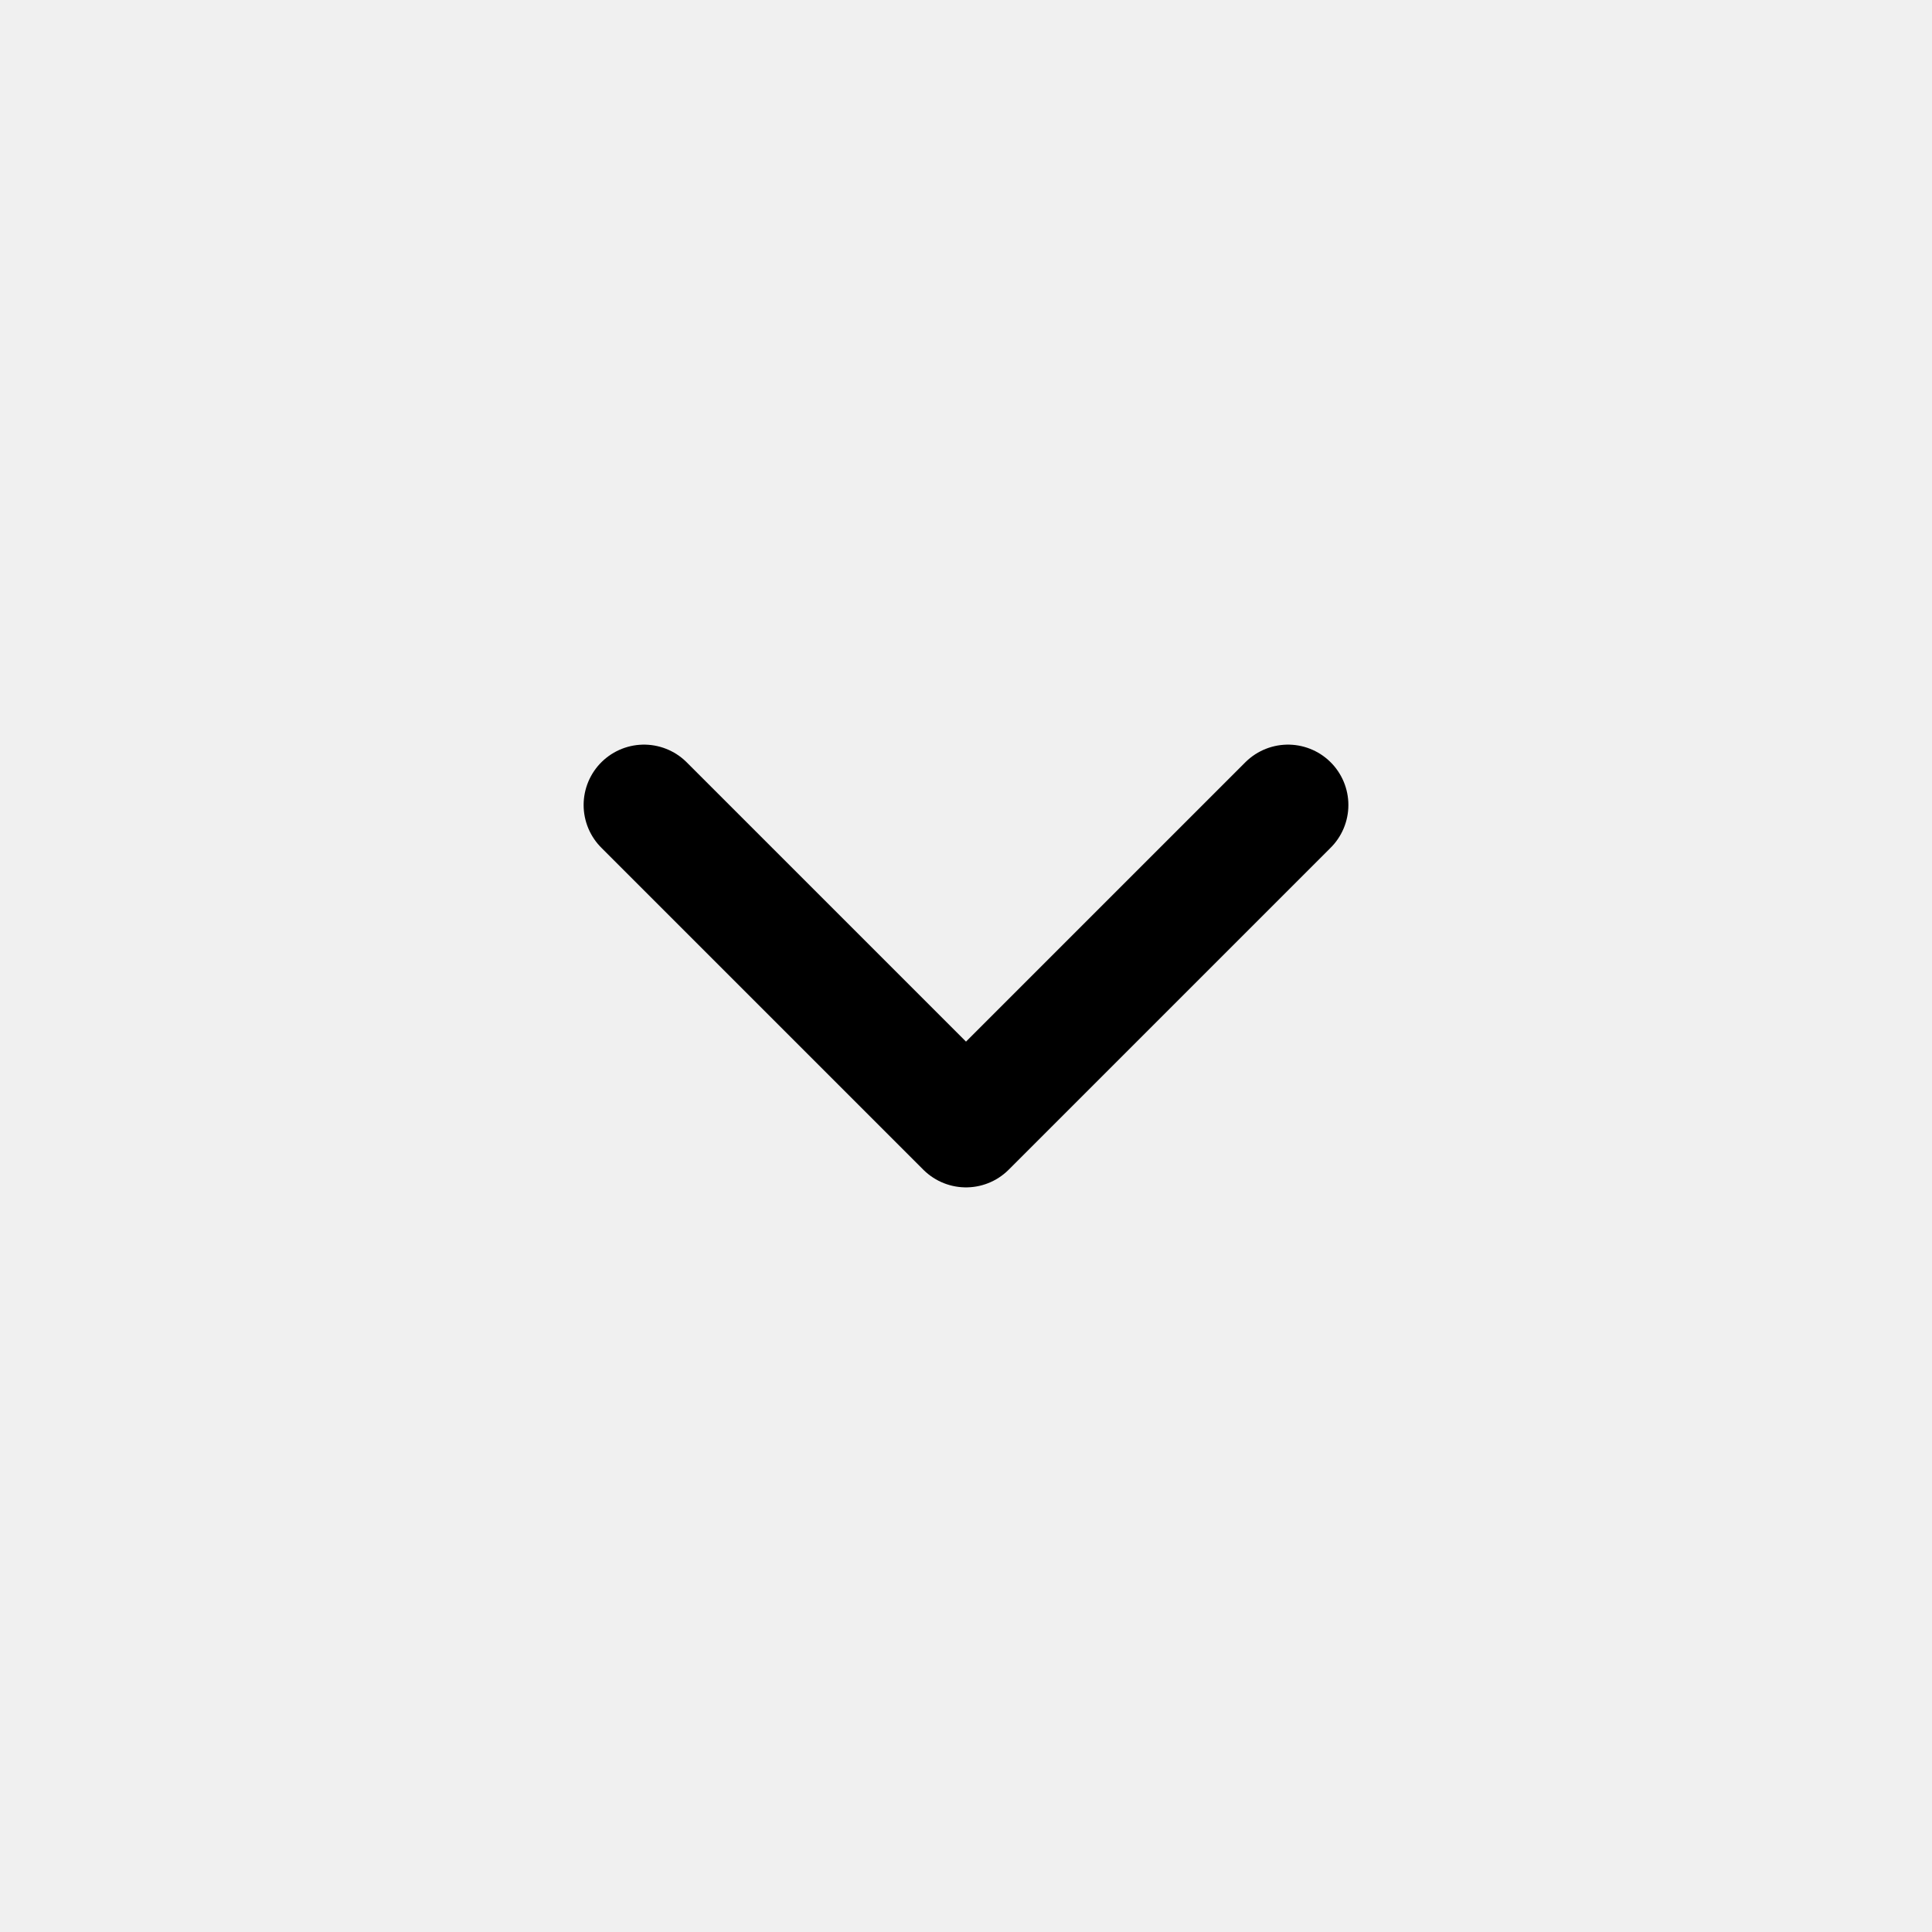
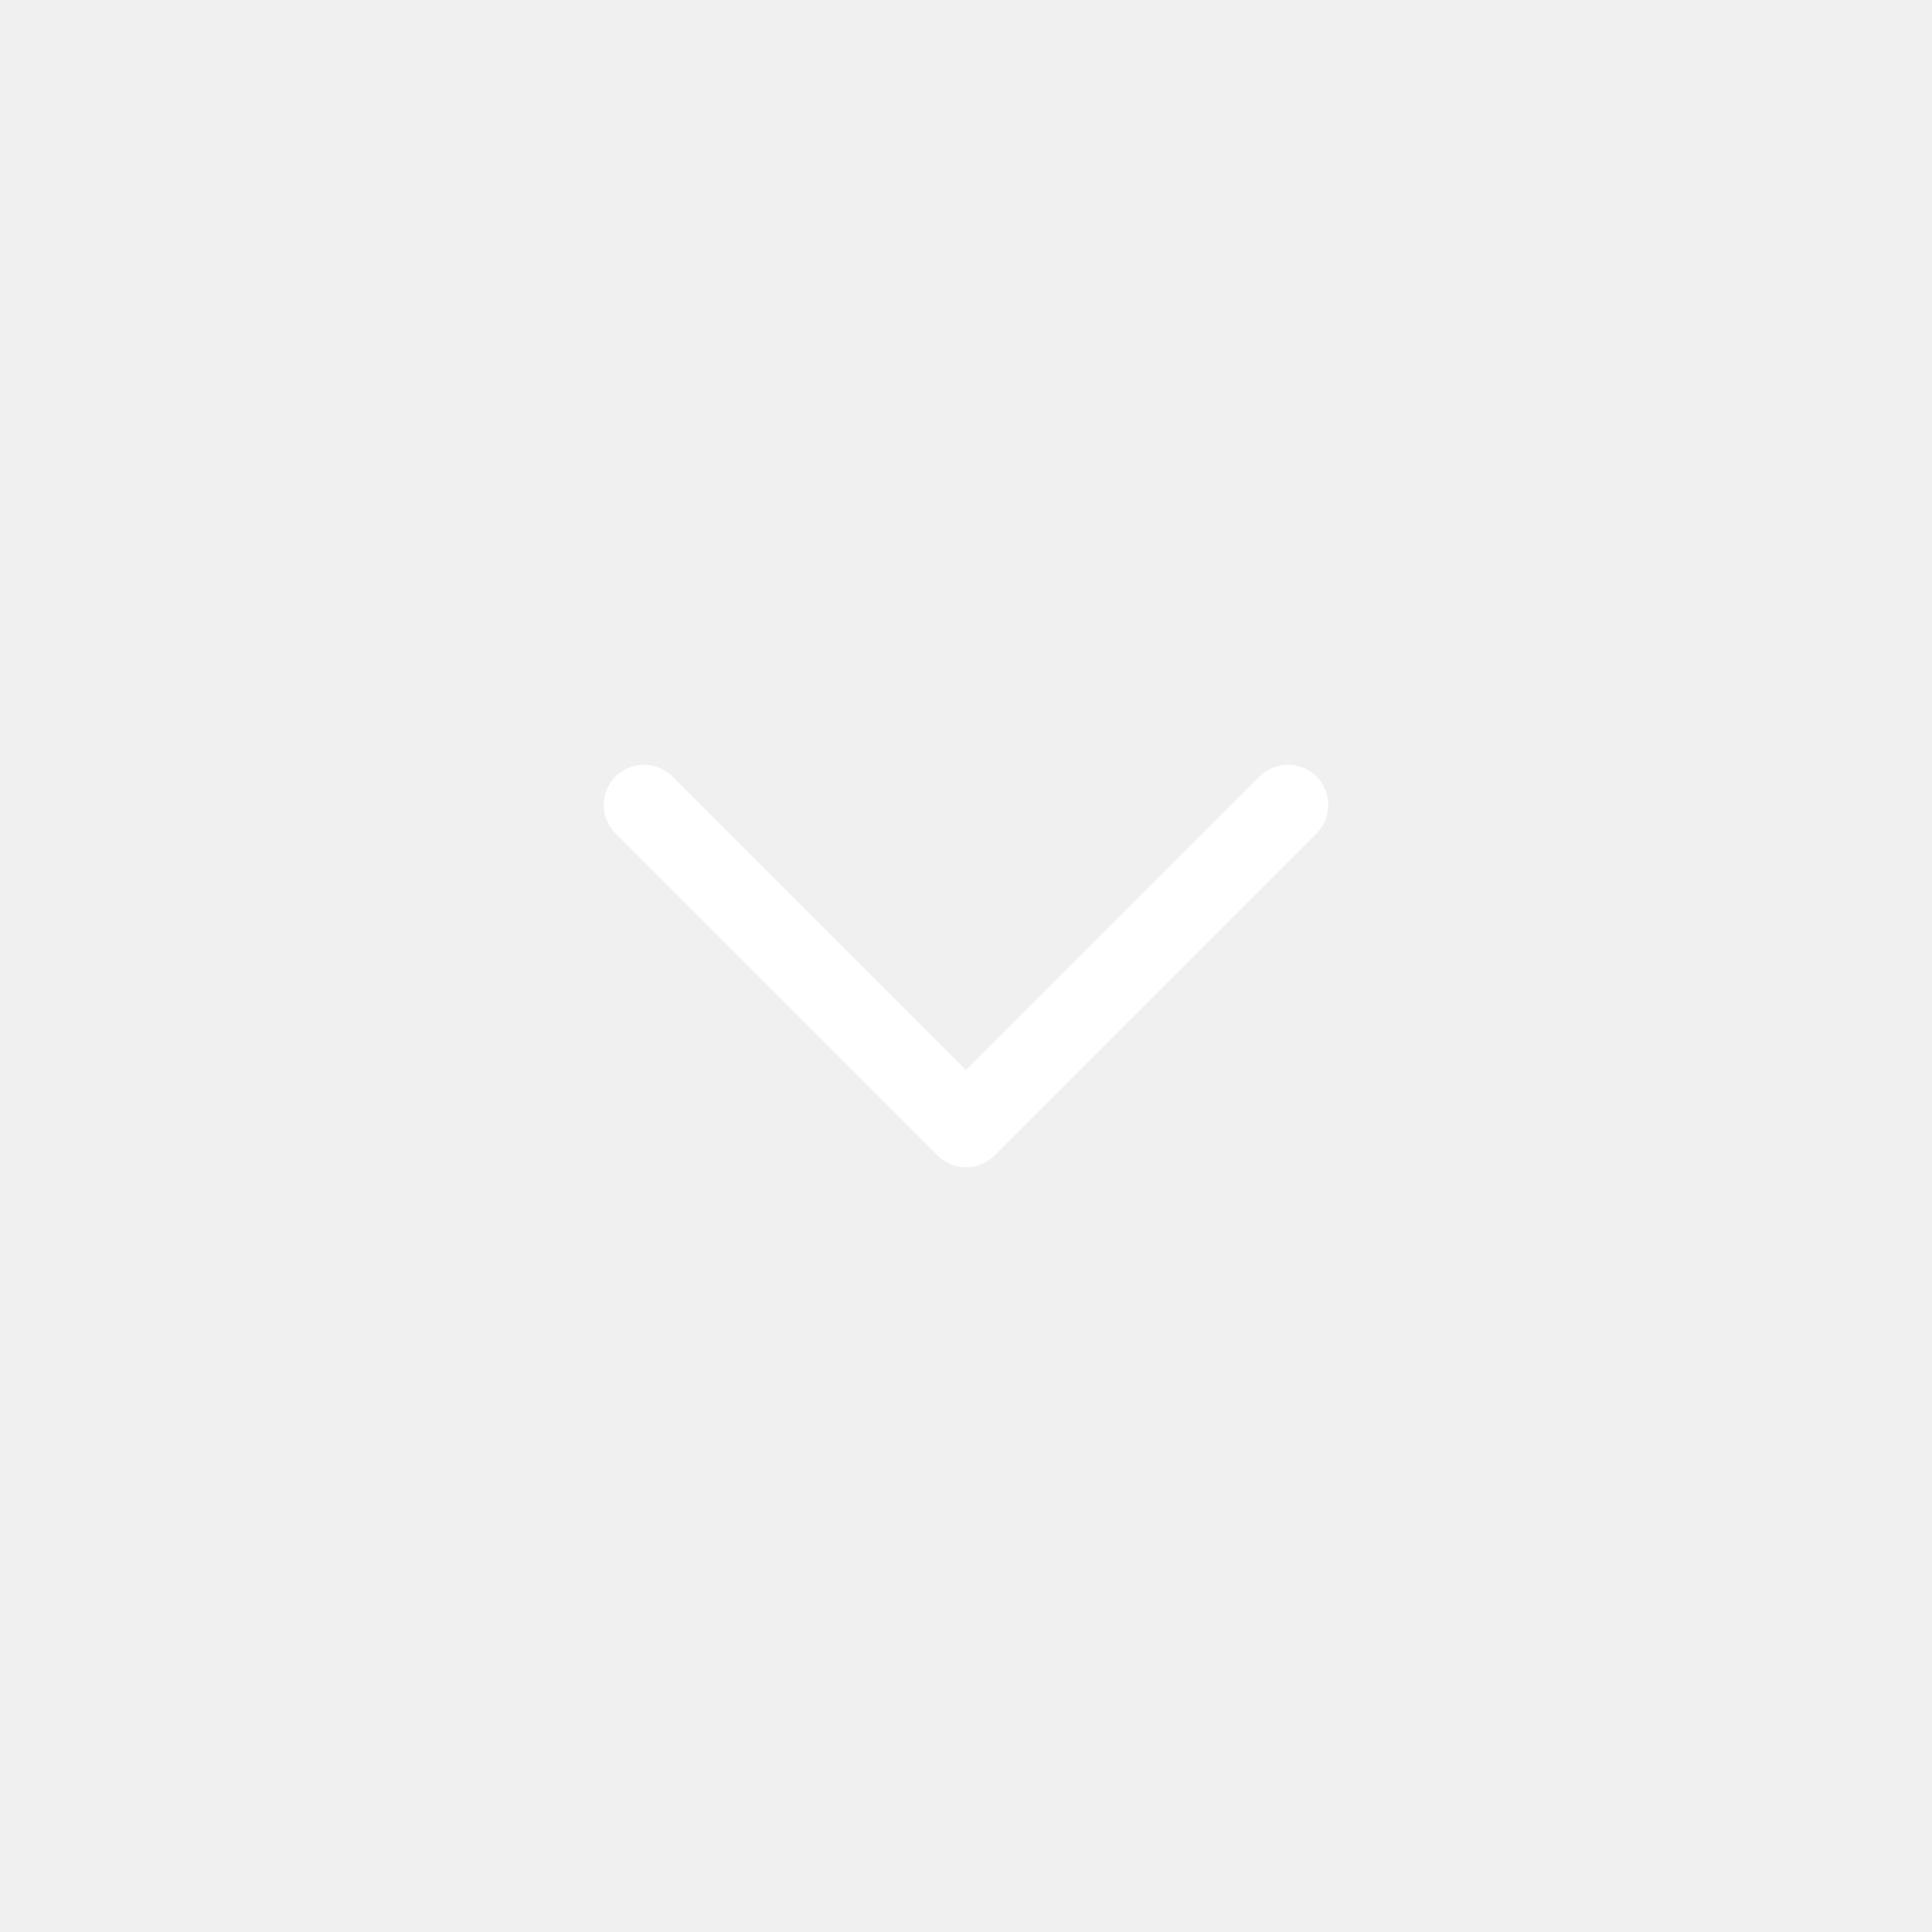
<svg xmlns="http://www.w3.org/2000/svg" width="24" height="24" viewBox="0 0 24 24" fill="none">
-   <path d="M8 10L12 14L16 10" stroke="black" stroke-width="1.5" stroke-linecap="round" stroke-linejoin="round" />
+   <path d="M8 10L12 14L16 10" stroke="white" stroke-width="1" stroke-linecap="round" stroke-linejoin="round" />
</svg>
